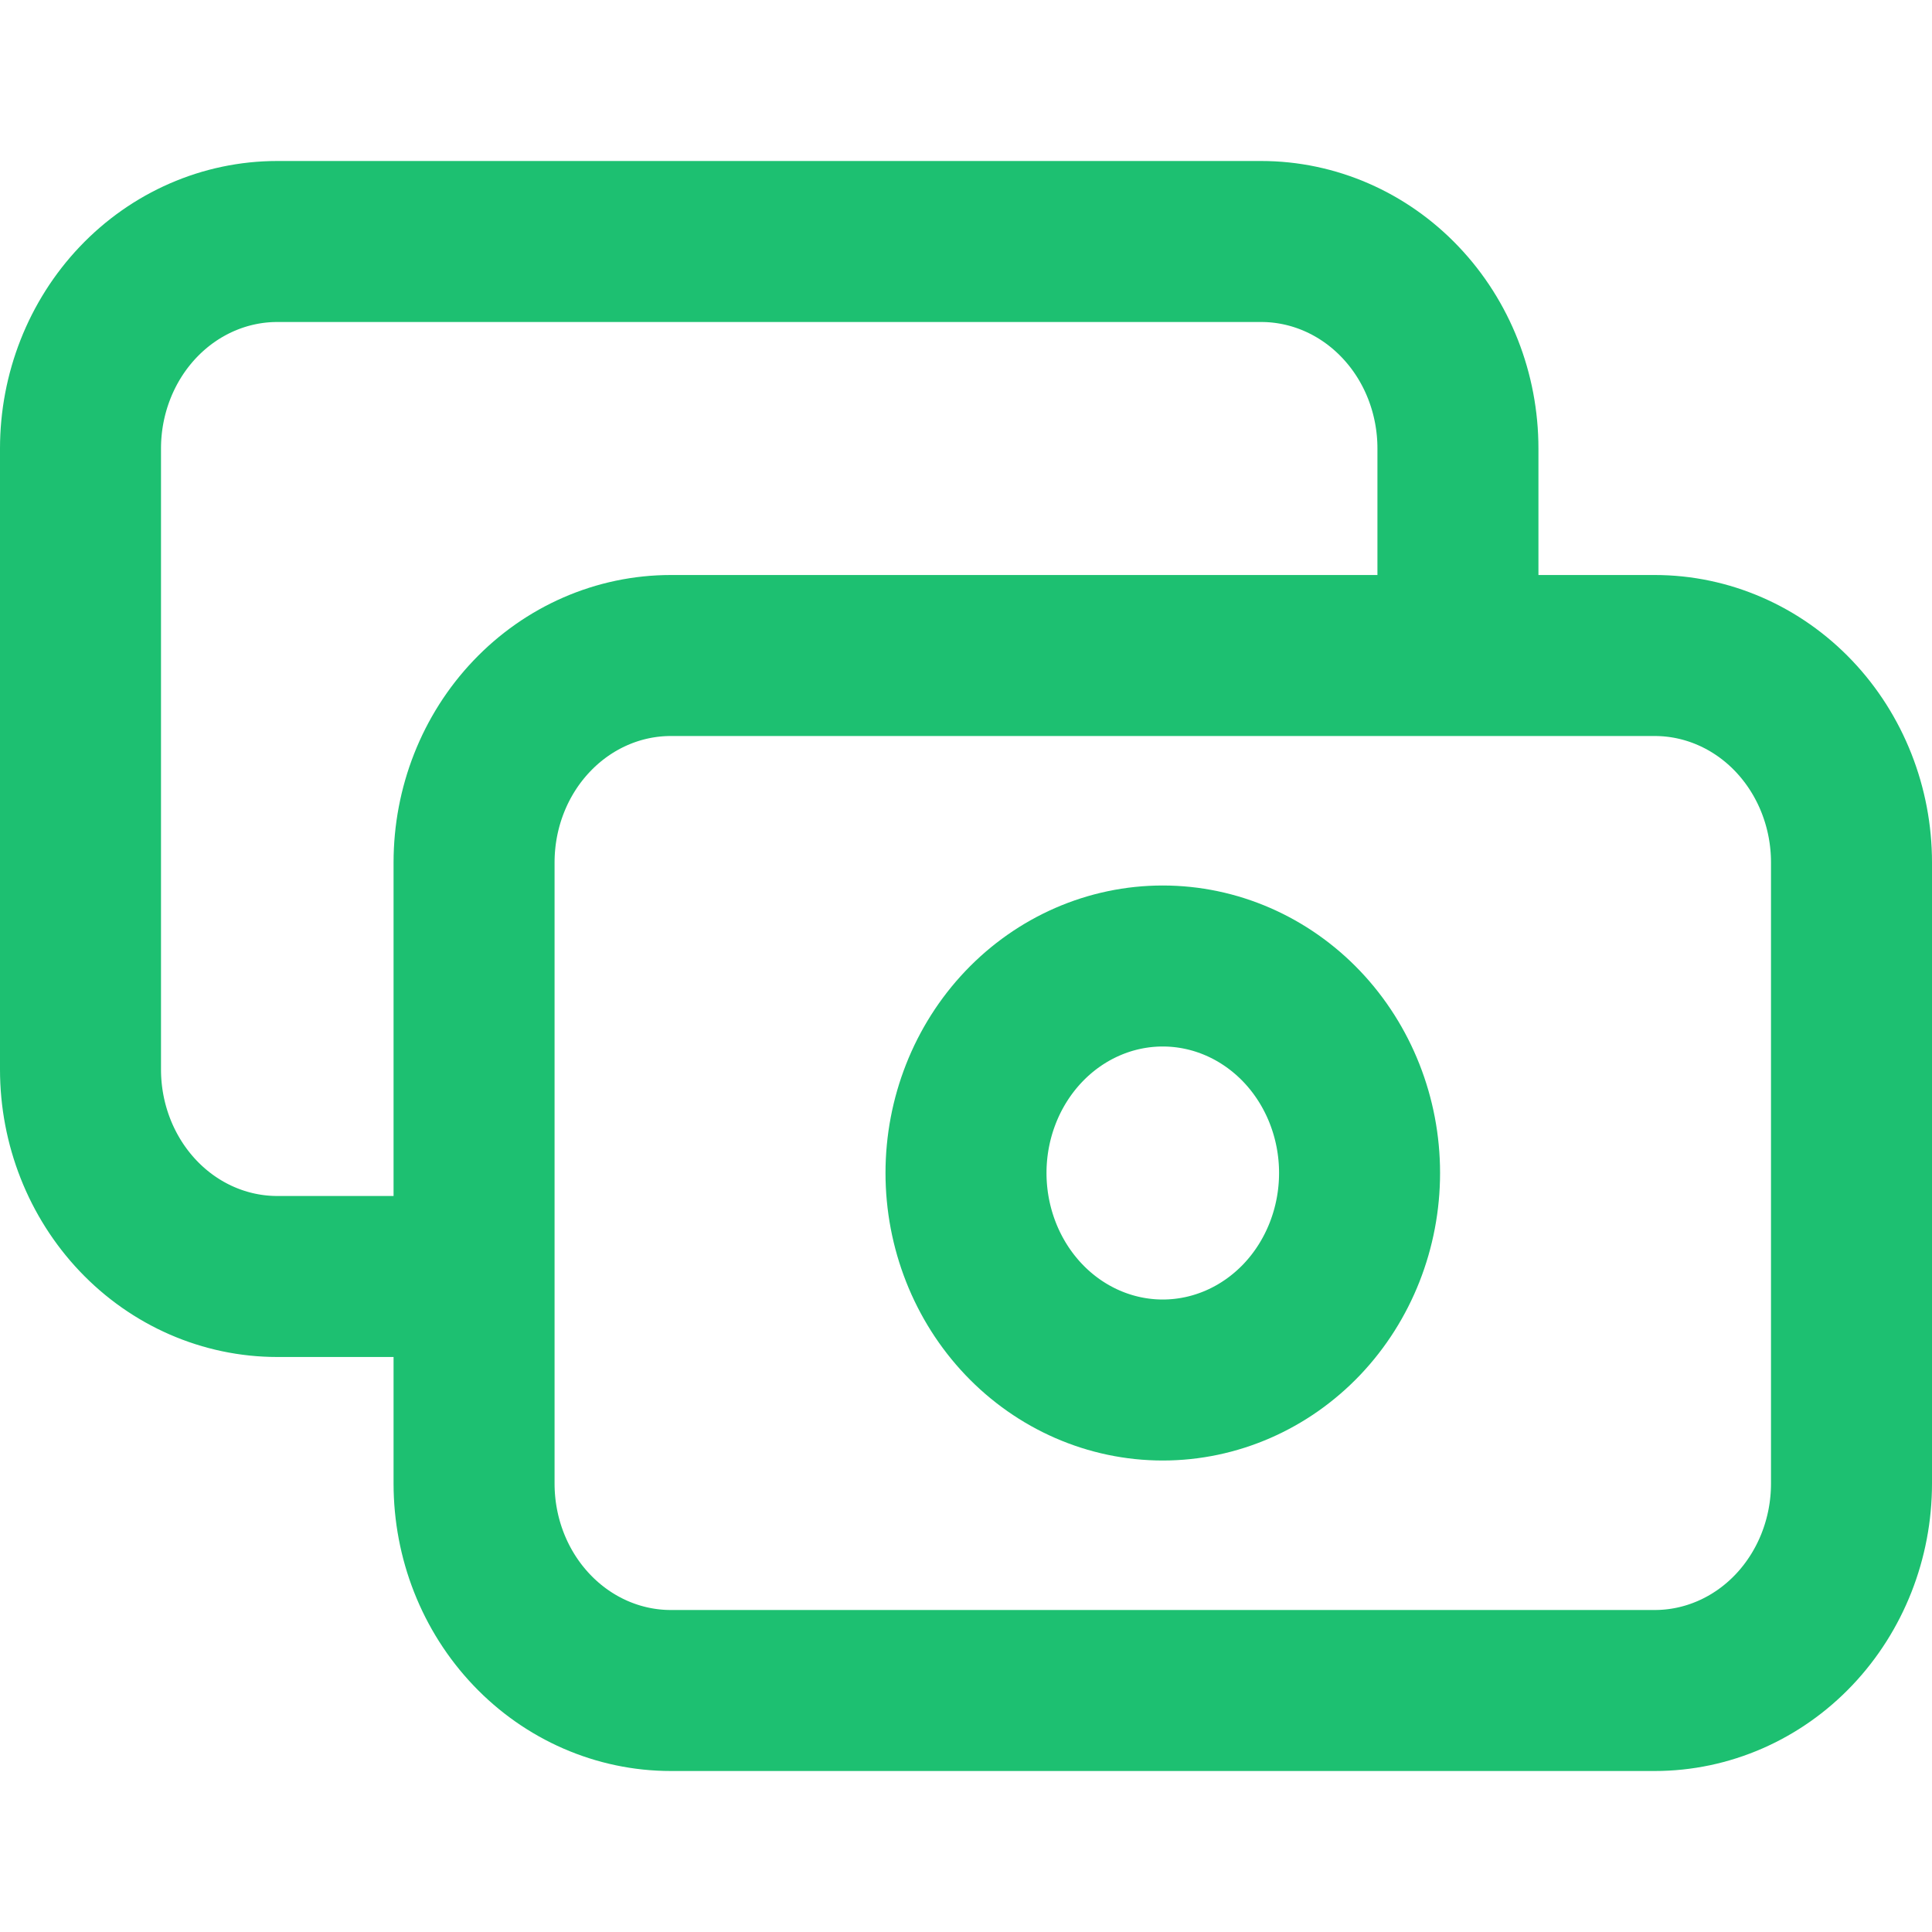
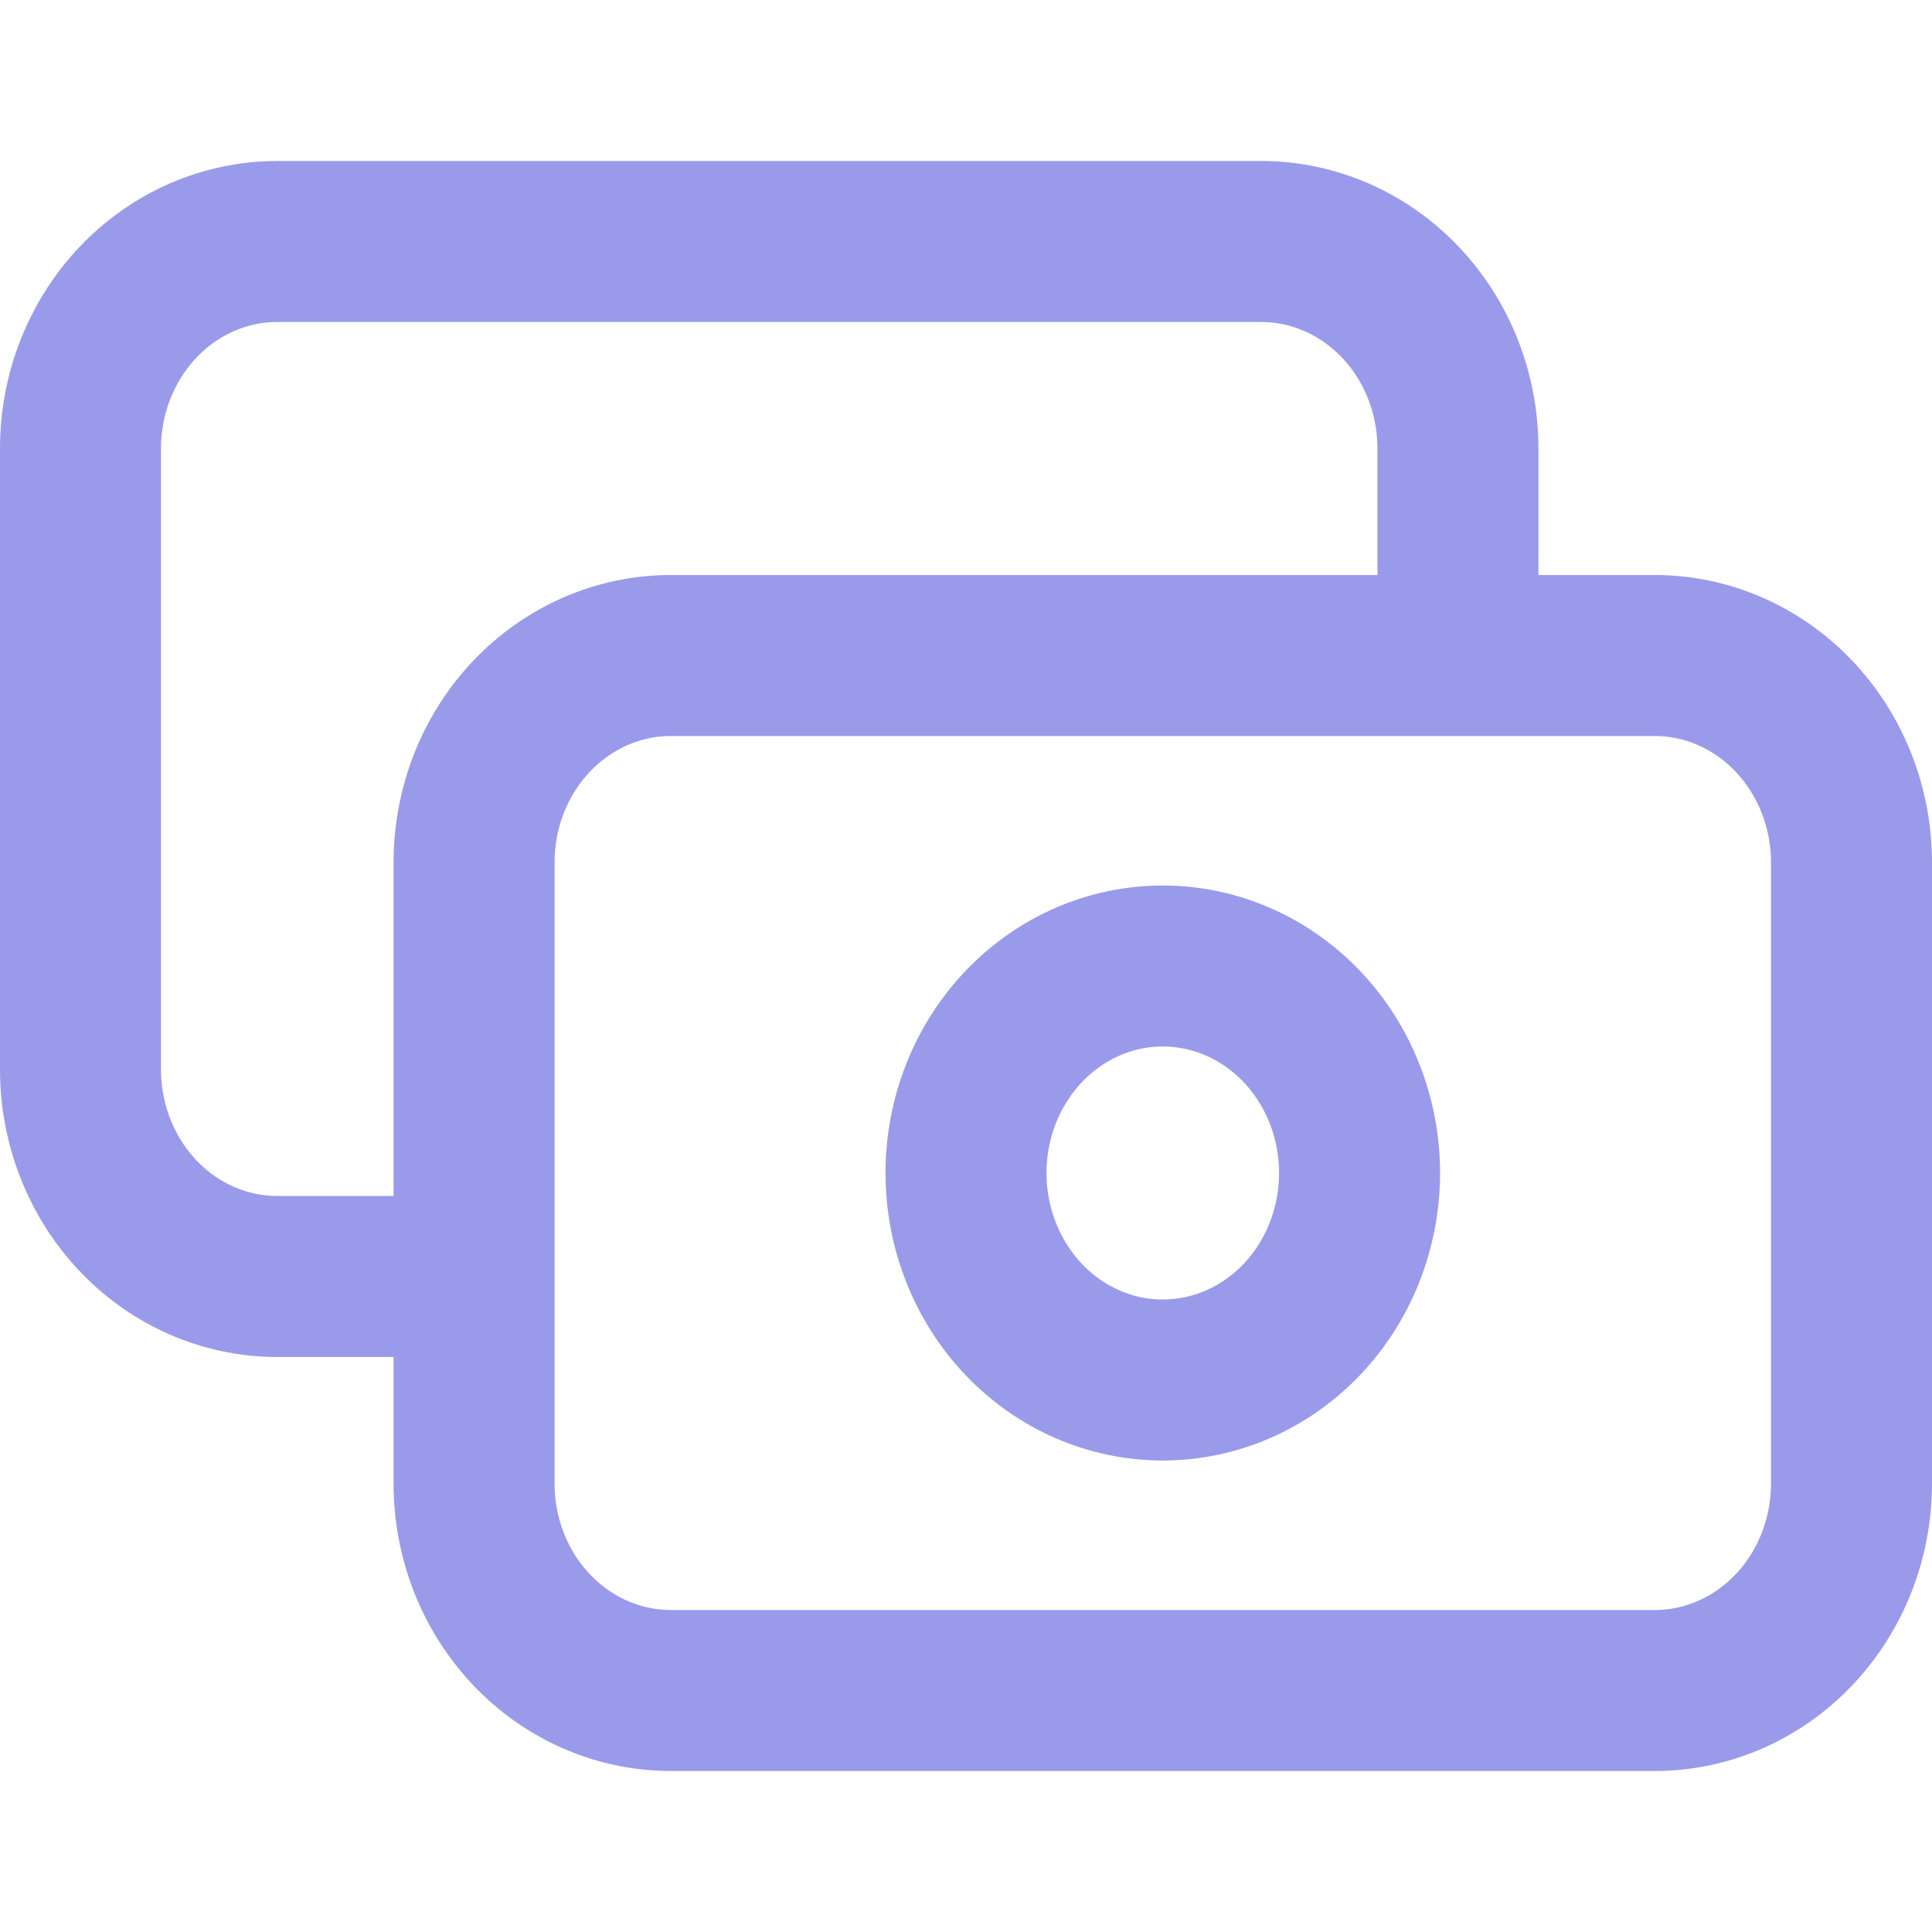
<svg xmlns="http://www.w3.org/2000/svg" width="24" height="24" viewBox="0 0 24 24" fill="none">
-   <path d="M18.111 8.143V5.571C18.111 4.889 17.854 4.235 17.395 3.753C16.937 3.271 16.315 3 15.667 3H3.444C2.796 3 2.174 3.271 1.716 3.753C1.258 4.235 1 4.889 1 5.571V13.286C1 13.968 1.258 14.622 1.716 15.104C2.174 15.586 2.796 15.857 3.444 15.857H5.889M8.333 21H20.556C21.204 21 21.826 20.729 22.284 20.247C22.742 19.765 23 19.111 23 18.429V10.714C23 10.032 22.742 9.378 22.284 8.896C21.826 8.414 21.204 8.143 20.556 8.143H8.333C7.685 8.143 7.063 8.414 6.605 8.896C6.146 9.378 5.889 10.032 5.889 10.714V18.429C5.889 19.111 6.146 19.765 6.605 20.247C7.063 20.729 7.685 21 8.333 21ZM16.889 14.571C16.889 15.253 16.631 15.908 16.173 16.39C15.714 16.872 15.093 17.143 14.444 17.143C13.796 17.143 13.174 16.872 12.716 16.39C12.258 15.908 12 15.253 12 14.571C12 13.889 12.258 13.235 12.716 12.753C13.174 12.271 13.796 12 14.444 12C15.093 12 15.714 12.271 16.173 12.753C16.631 13.235 16.889 13.889 16.889 14.571Z" stroke="#1DC071" stroke-width="2" stroke-linecap="round" stroke-linejoin="round" />
+   <path d="M18.111 8.143V5.571C18.111 4.889 17.854 4.235 17.395 3.753C16.937 3.271 16.315 3 15.667 3H3.444C2.796 3 2.174 3.271 1.716 3.753C1.258 4.235 1 4.889 1 5.571V13.286C1 13.968 1.258 14.622 1.716 15.104C2.174 15.586 2.796 15.857 3.444 15.857H5.889M8.333 21H20.556C21.204 21 21.826 20.729 22.284 20.247C22.742 19.765 23 19.111 23 18.429V10.714C23 10.032 22.742 9.378 22.284 8.896C21.826 8.414 21.204 8.143 20.556 8.143H8.333C7.685 8.143 7.063 8.414 6.605 8.896C6.146 9.378 5.889 10.032 5.889 10.714V18.429C5.889 19.111 6.146 19.765 6.605 20.247C7.063 20.729 7.685 21 8.333 21ZM16.889 14.571C16.889 15.253 16.631 15.908 16.173 16.39C15.714 16.872 15.093 17.143 14.444 17.143C13.796 17.143 13.174 16.872 12.716 16.39C12.258 15.908 12 15.253 12 14.571C12 13.889 12.258 13.235 12.716 12.753C13.174 12.271 13.796 12 14.444 12C15.093 12 15.714 12.271 16.173 12.753C16.631 13.235 16.889 13.889 16.889 14.571Z" stroke="#9A9AEB" stroke-width="2" stroke-linecap="round" stroke-linejoin="round" />
</svg>
